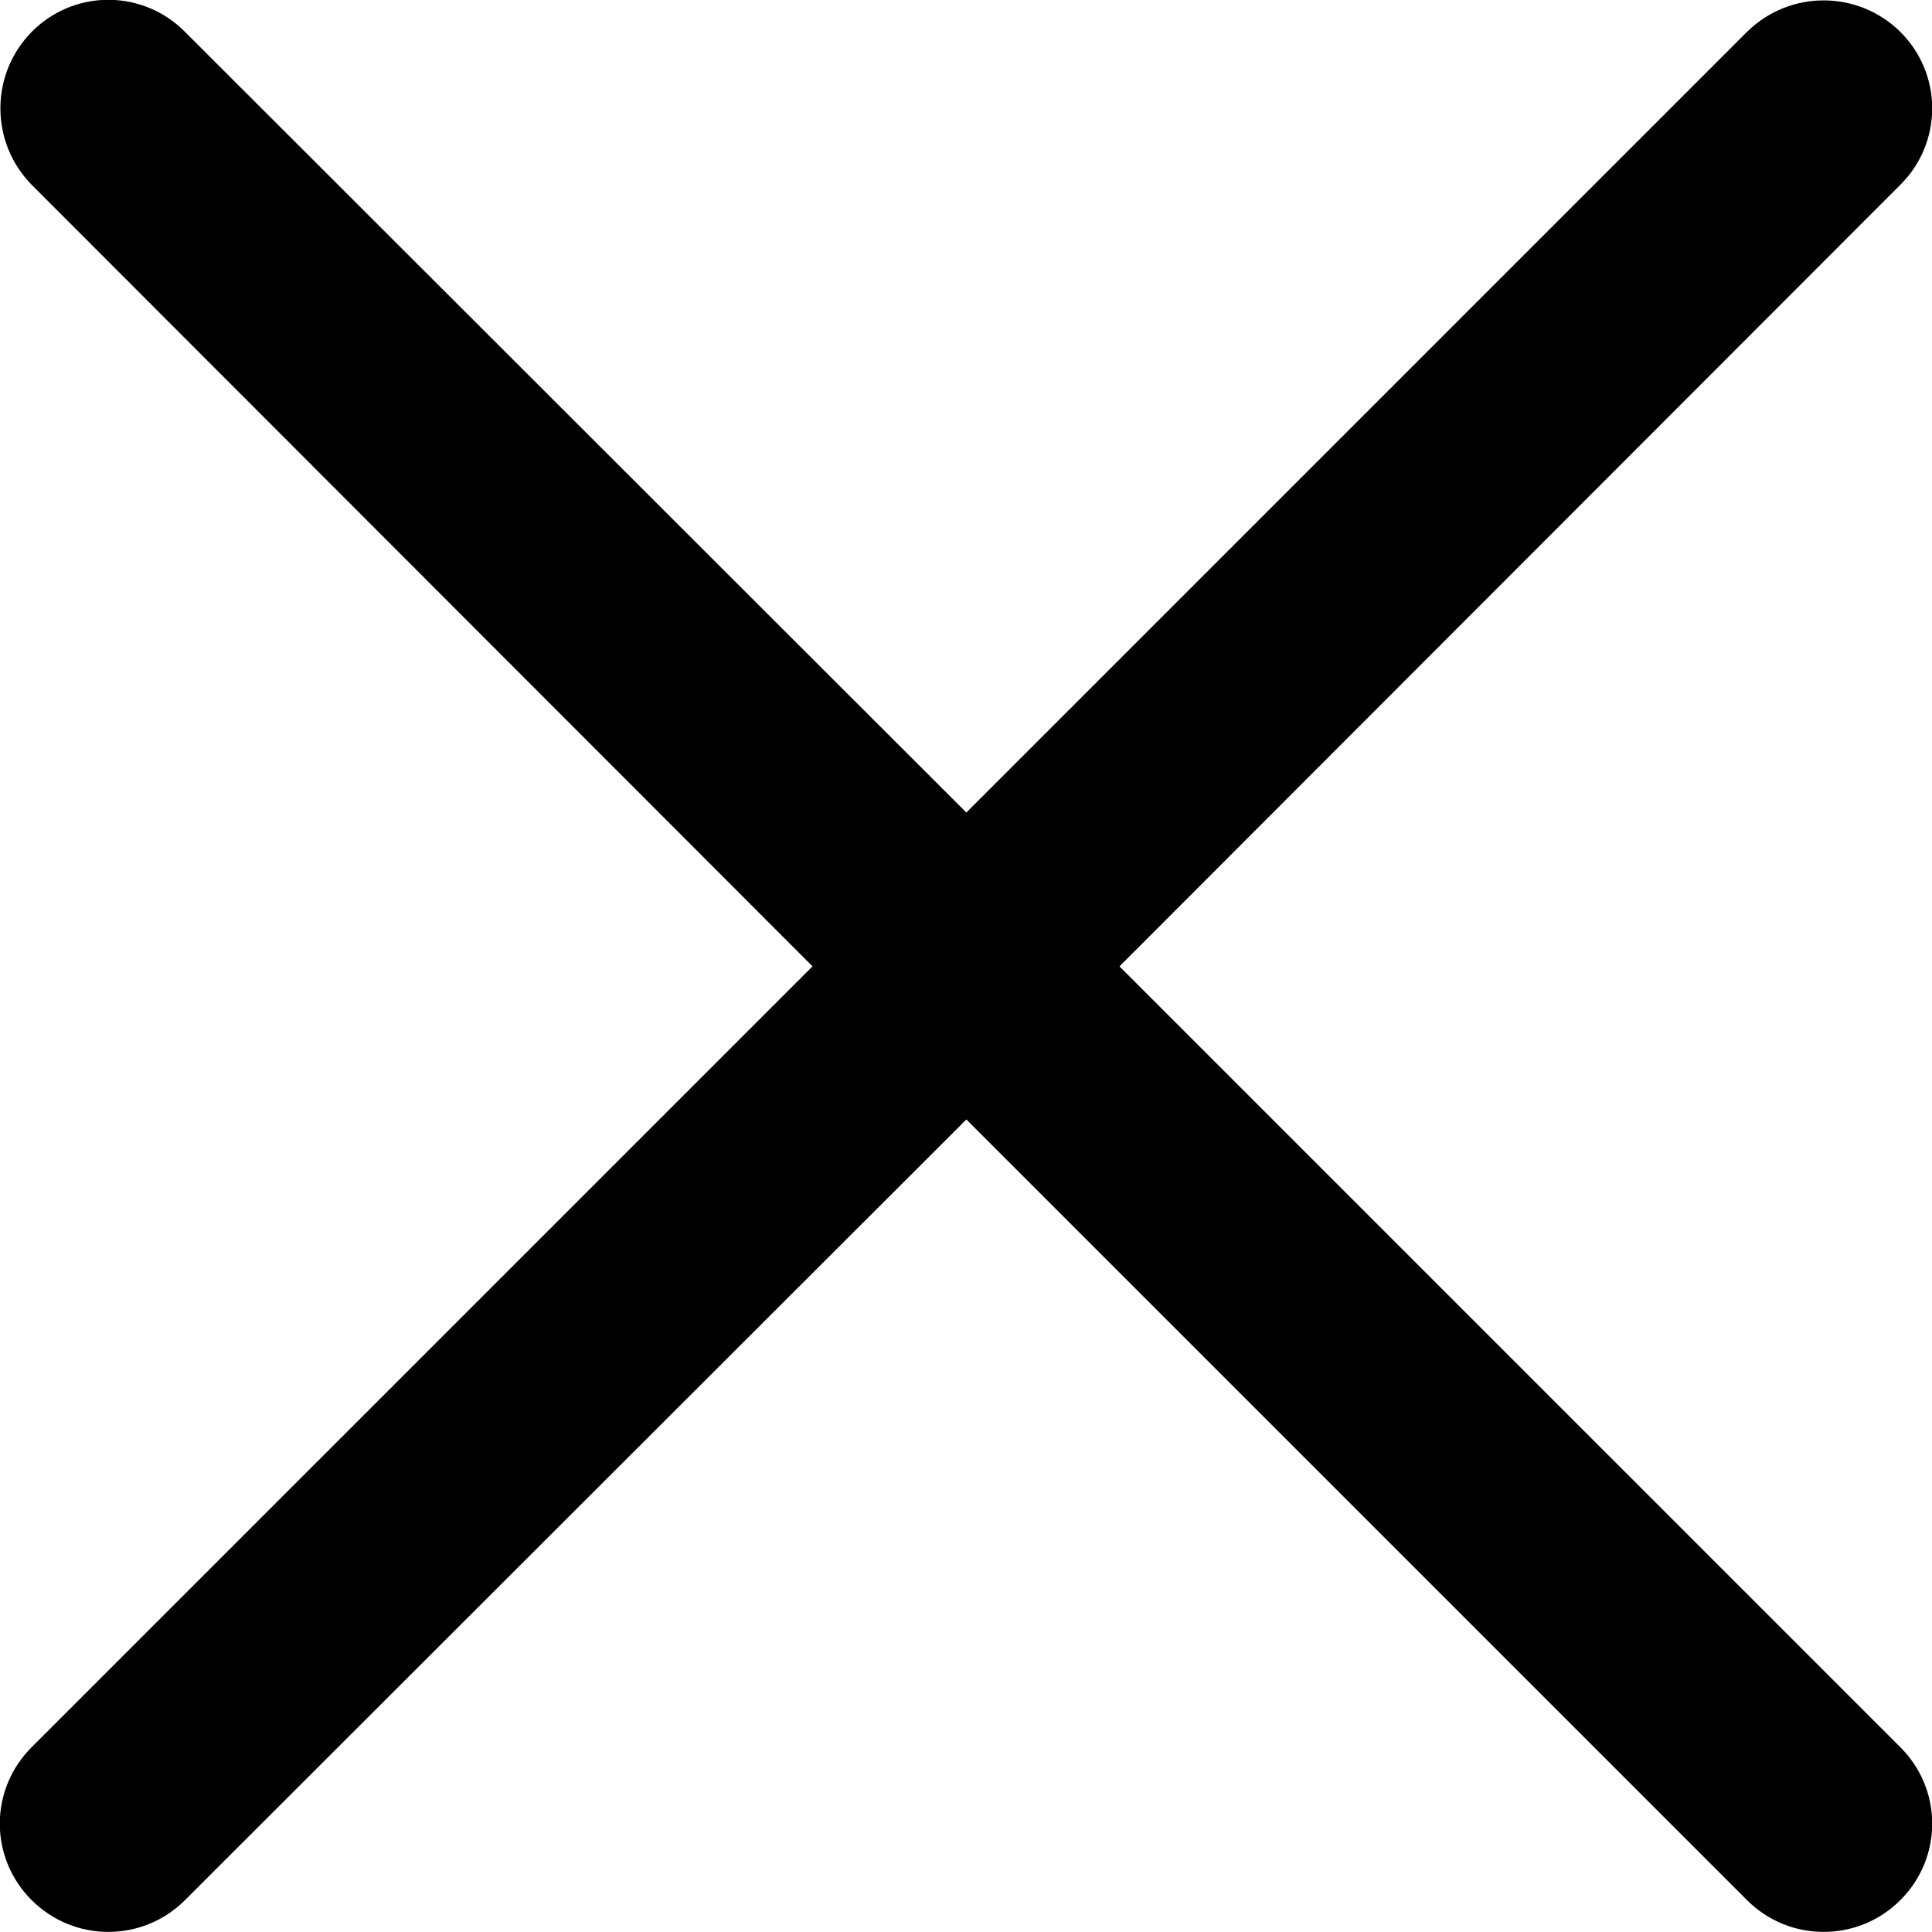
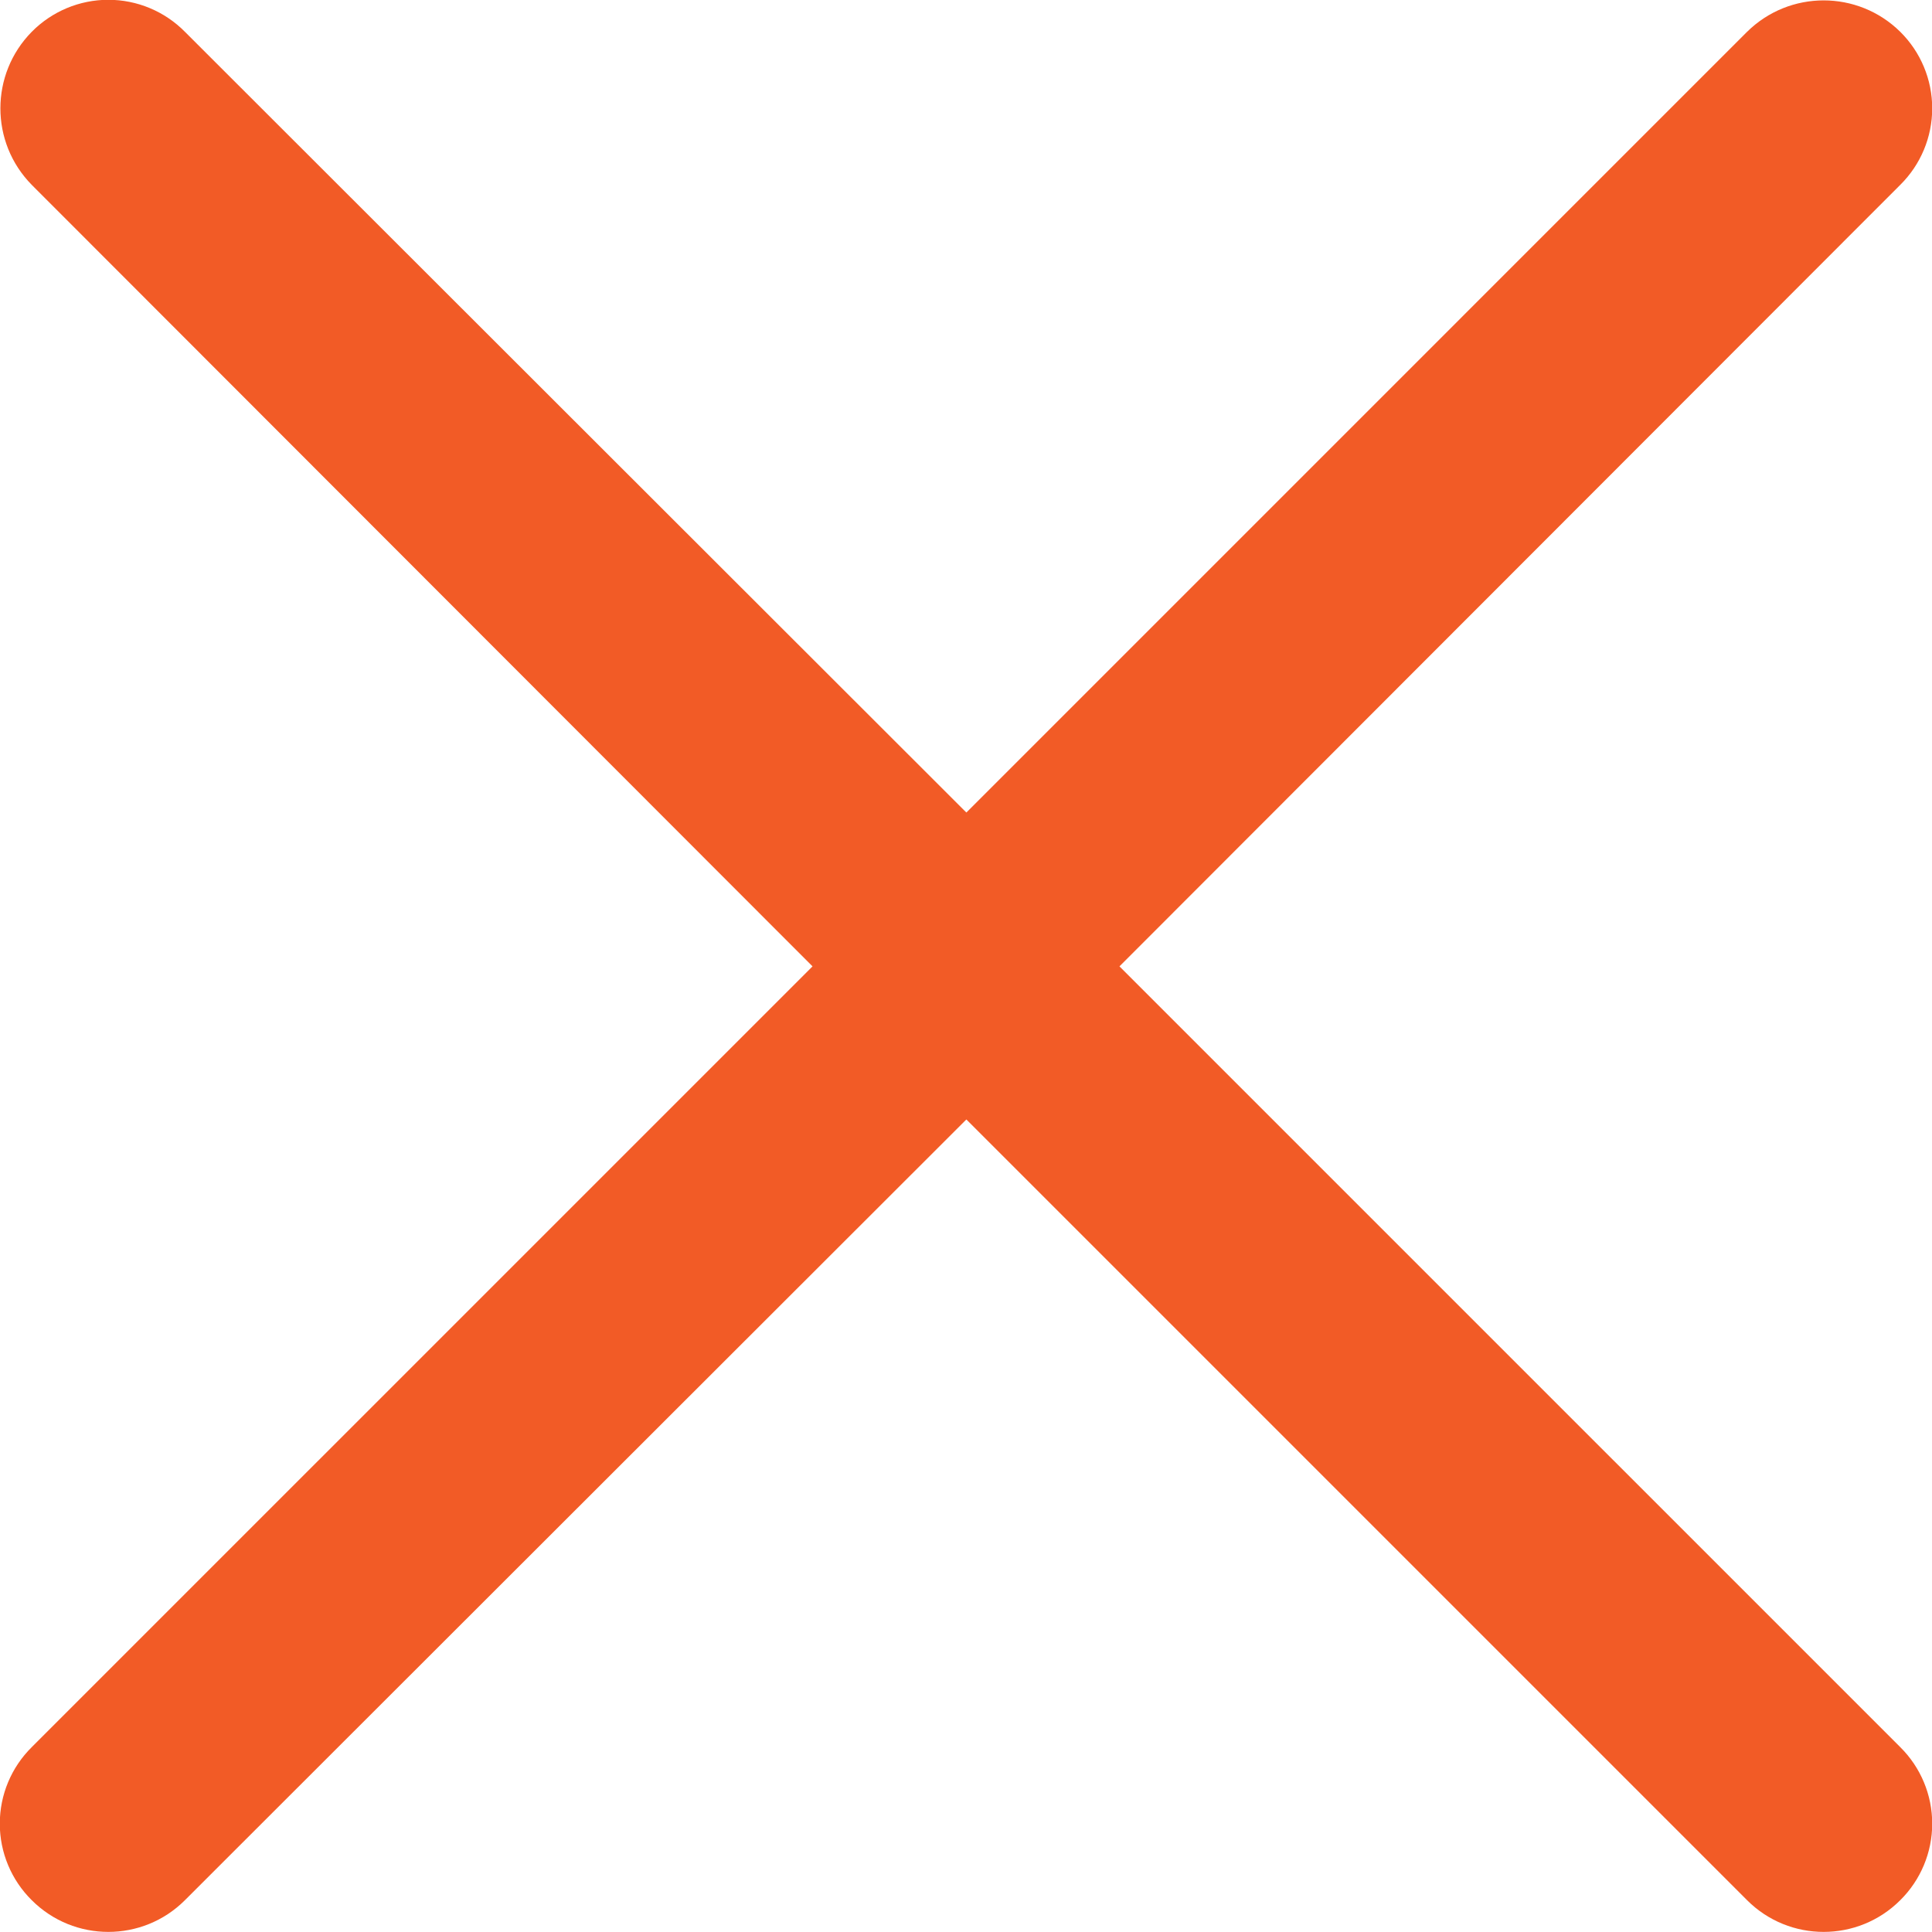
<svg xmlns="http://www.w3.org/2000/svg" data-name="Layer 1" viewBox="0 0 26.75 26.75">
-   <path d="M15.5 13.38L26.31 2.56a1.49 1.49 0 0 0 0-2.12 1.51 1.51 0 0 0-2.12 0L13.38 11.25 2.56.44a1.49 1.49 0 0 0-2.12 0 1.51 1.51 0 0 0 0 2.12l10.81 10.82L.44 24.19a1.49 1.49 0 0 0 0 2.12 1.5 1.5 0 0 0 2.12 0L13.38 15.5l10.81 10.81a1.5 1.5 0 0 0 2.12 0 1.49 1.49 0 0 0 0-2.12z" />
+   <path fill="#f25b26" d="M15.5 13.38L26.31 2.56a1.49 1.49 0 0 0 0-2.12 1.51 1.51 0 0 0-2.12 0L13.38 11.25 2.56.44a1.49 1.49 0 0 0-2.12 0 1.51 1.51 0 0 0 0 2.12l10.81 10.82L.44 24.19a1.49 1.49 0 0 0 0 2.12 1.5 1.5 0 0 0 2.12 0L13.38 15.5l10.81 10.81a1.5 1.5 0 0 0 2.12 0 1.49 1.49 0 0 0 0-2.12z" />
</svg>
